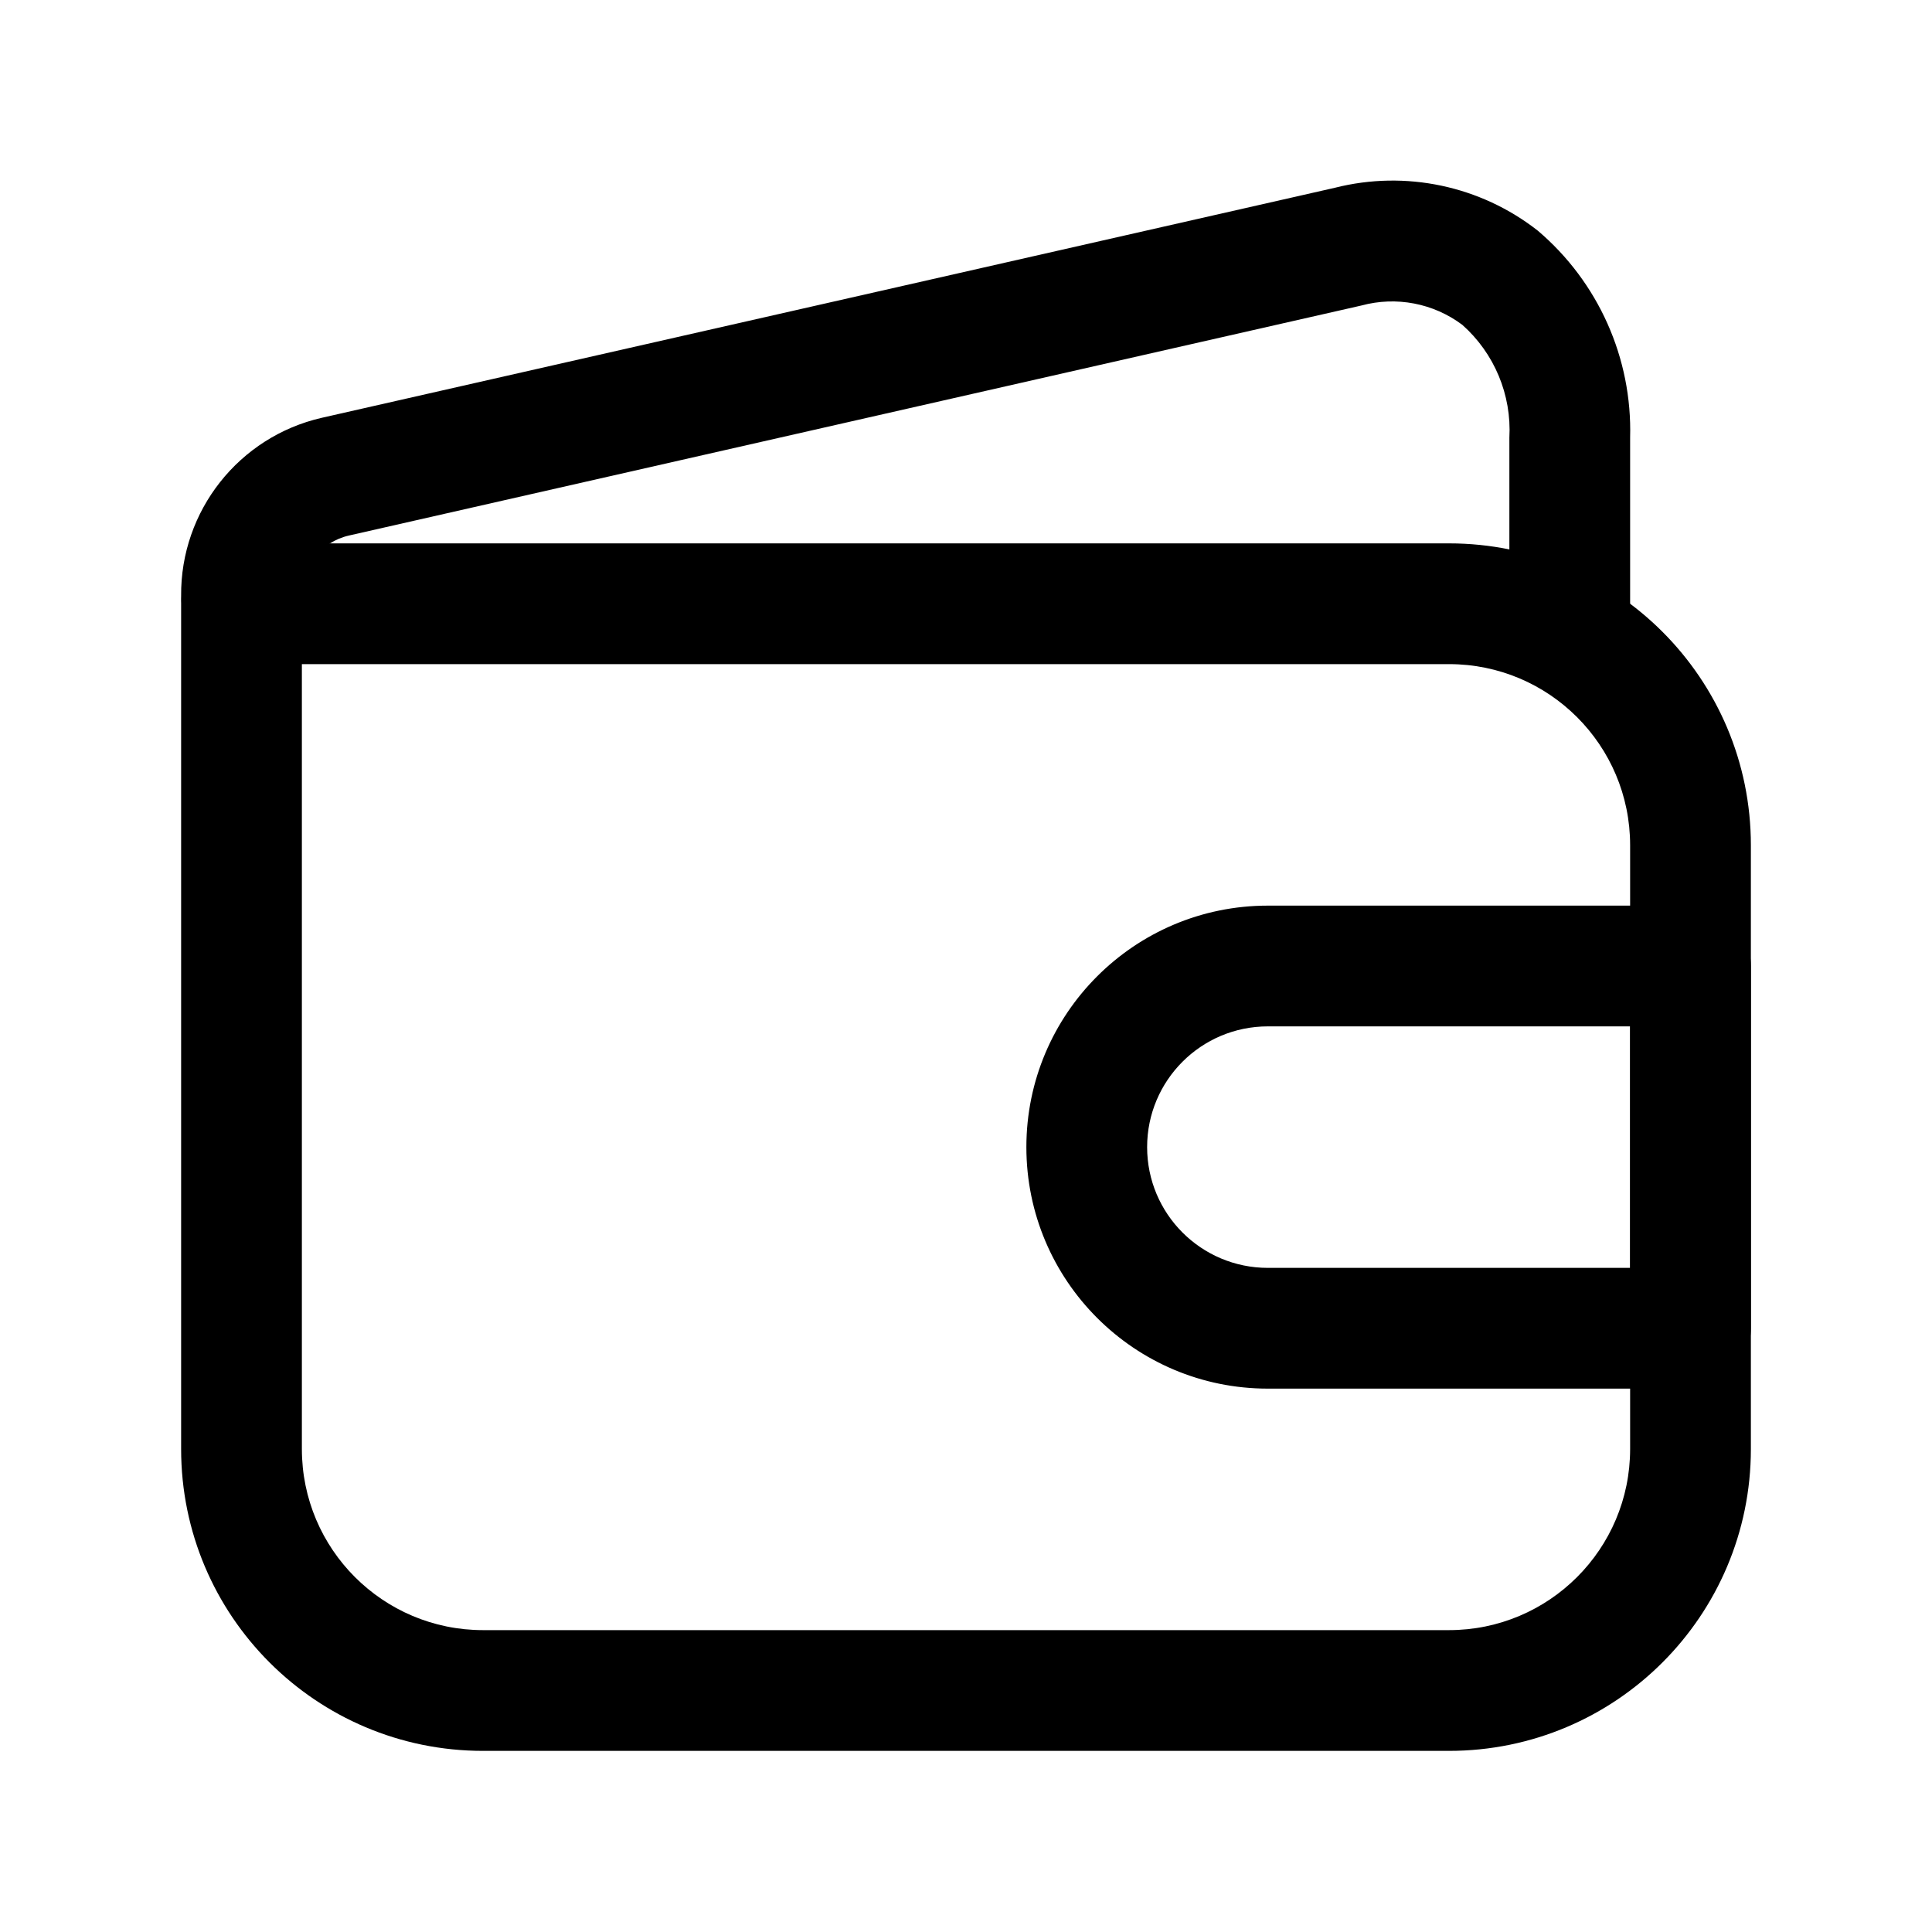
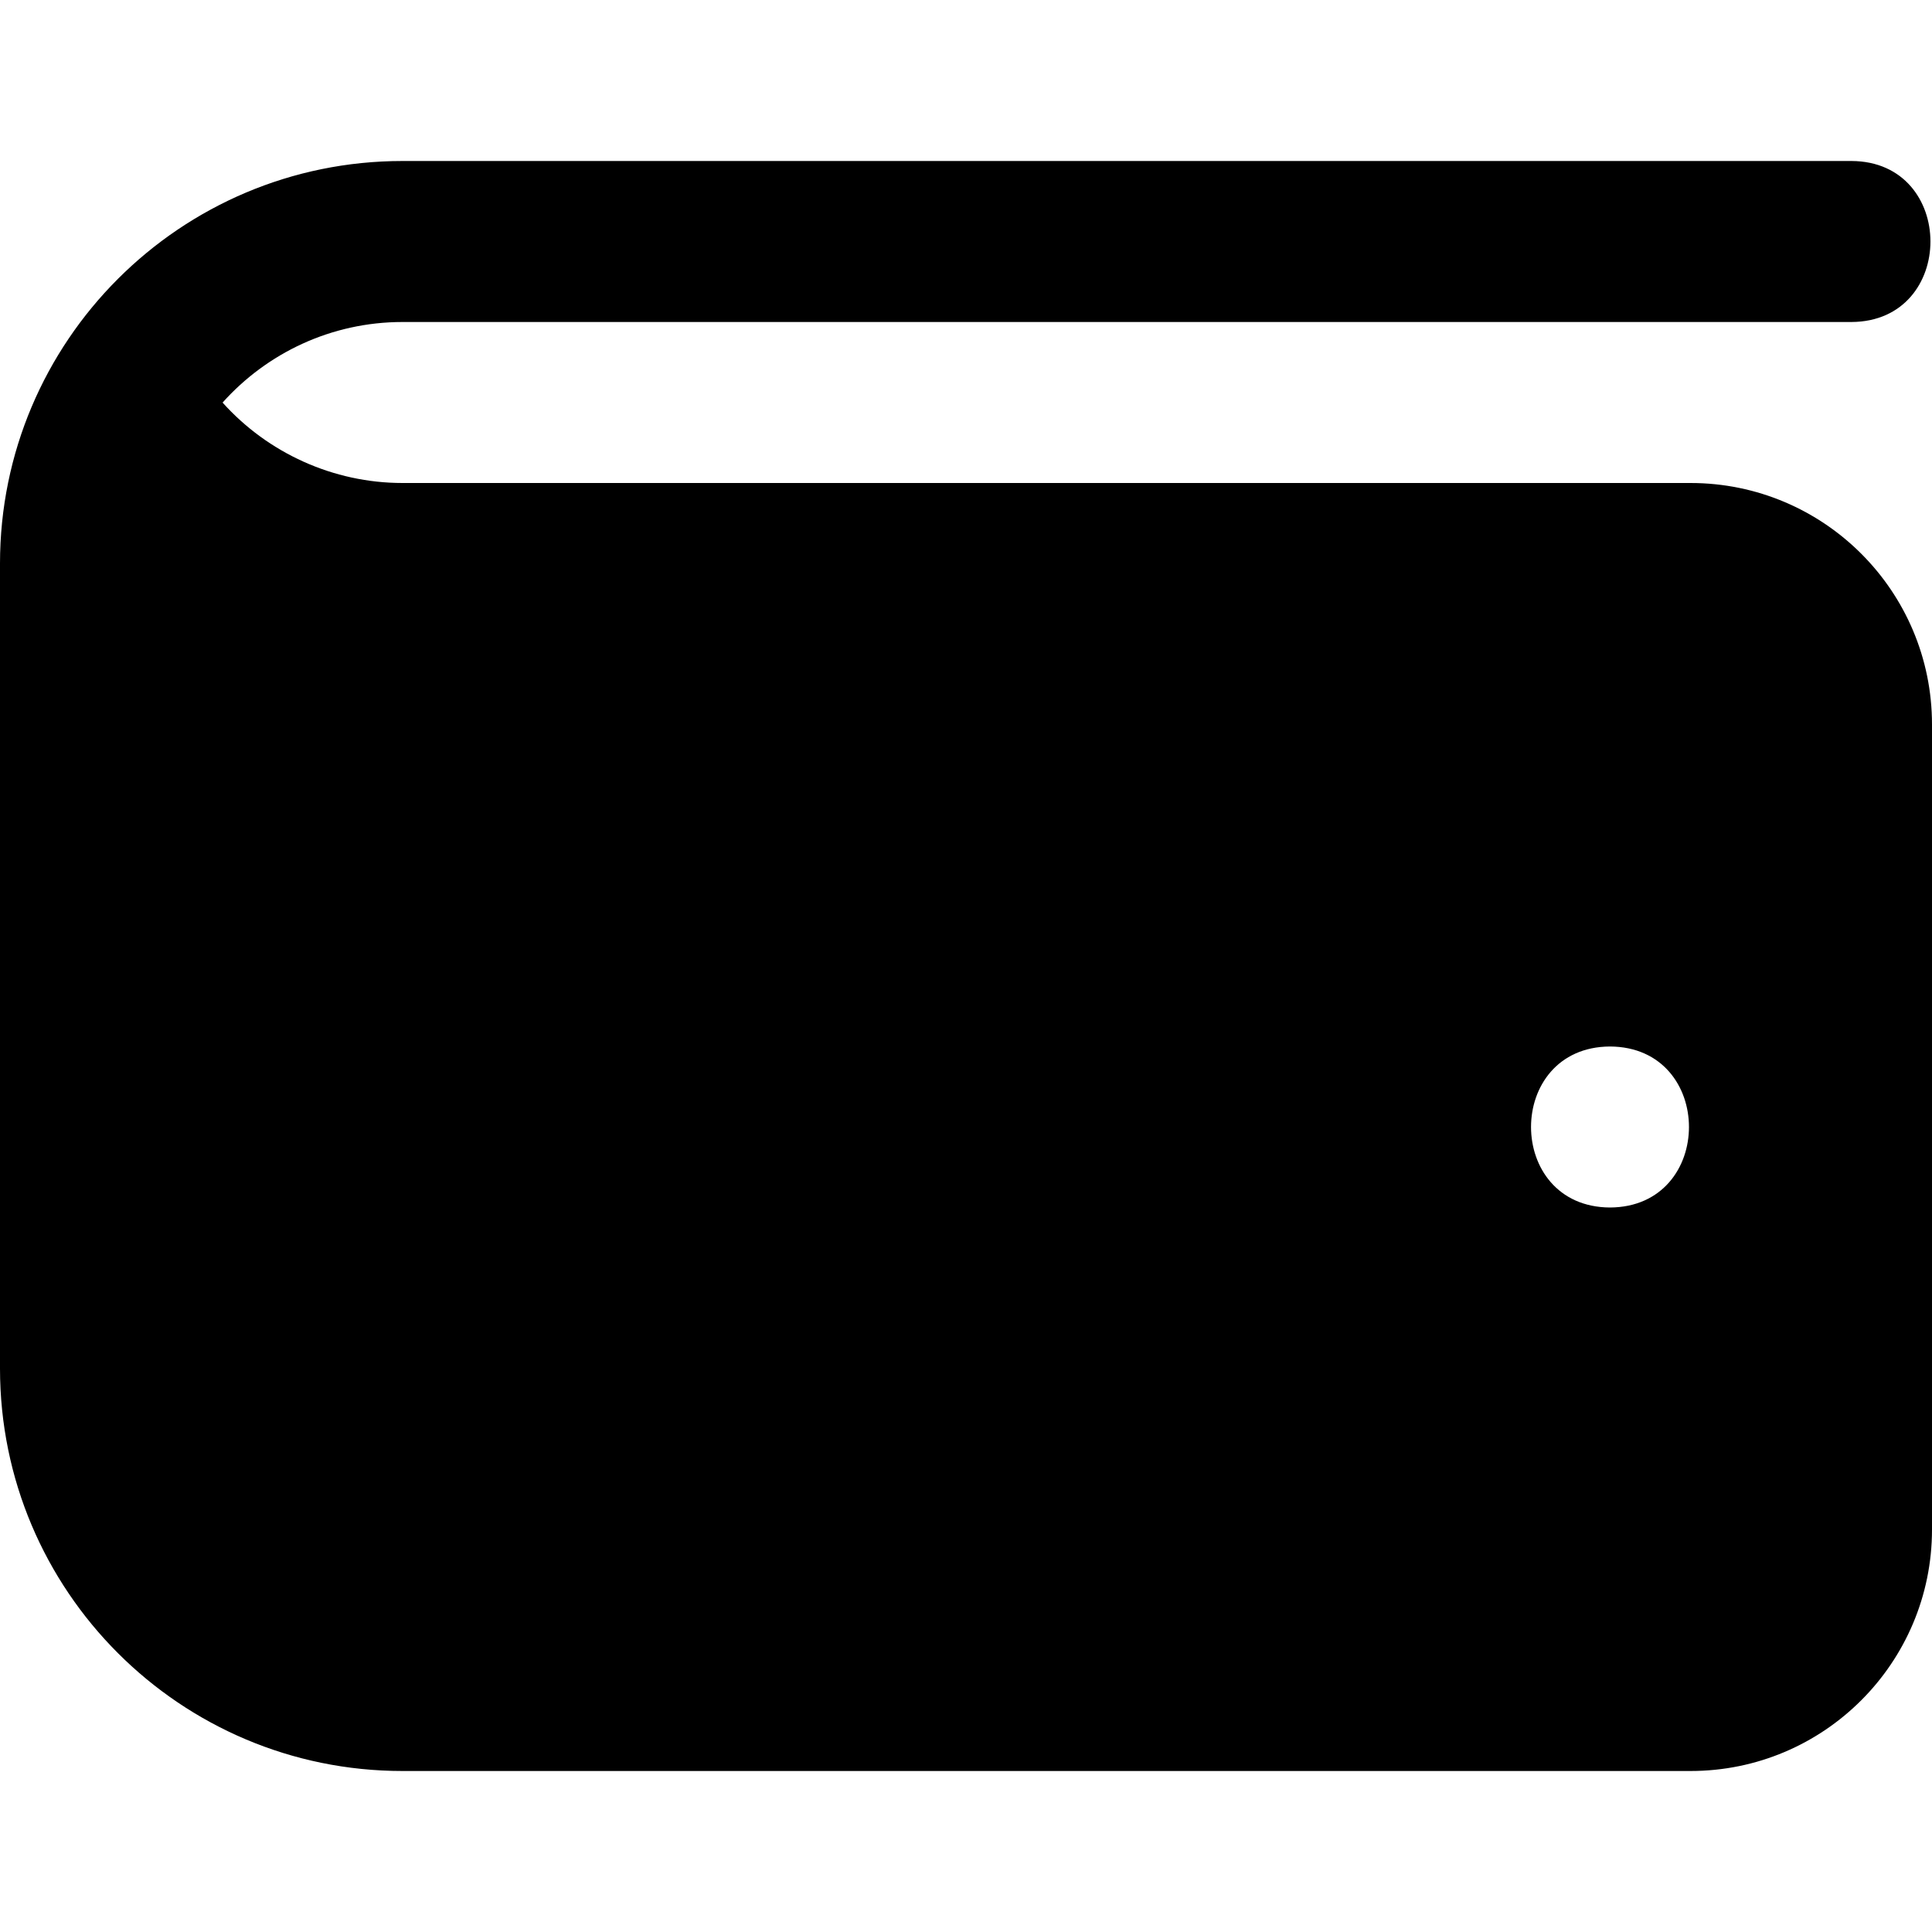
- <svg xmlns="http://www.w3.org/2000/svg" viewBox="0 0 32 32">
-   <defs>
-     <style>.cls-1{fill:none;}</style>
-   </defs>
-   <g data-name="Layer 2" id="Layer_2">
-     <path d="M24,29H8a5,5,0,0,1-5-5V10A1,1,0,0,1,4,9H24a5,5,0,0,1,5,5V24A5,5,0,0,1,24,29ZM5,11V24a3,3,0,0,0,3,3H24a3,3,0,0,0,3-3V14a3,3,0,0,0-3-3Z" />
-     <path d="M26,11a1,1,0,0,1-1-1V7.25a2.33,2.33,0,0,0-.78-1.87,1.94,1.94,0,0,0-1.67-.32L5.78,8.87a1,1,0,0,0-.78,1,1,1,0,0,1-2,0A3,3,0,0,1,5.33,6.92L22.11,3.11a3.9,3.9,0,0,1,3.36.71A4.34,4.34,0,0,1,27,7.25V10A1,1,0,0,1,26,11Z" />
-     <path d="M28,23H21a4,4,0,0,1,0-8h7a1,1,0,0,1,1,1v6A1,1,0,0,1,28,23Zm-7-6a2,2,0,0,0,0,4h6V17Z" />
-   </g>
-   <g id="frame">
-     <rect class="cls-1" height="32" width="32" />
-   </g>
+ <svg xmlns="http://www.w3.org/2000/svg" id="Layer_1" data-name="Layer 1" viewBox="0 0 24 24" width="512" height="512">
+   <path d="M21,6H5c-.859,0-1.672-.372-2.235-.999,.55-.614,1.349-1.001,2.235-1.001H23c1.308-.006,1.307-1.995,0-2H5C2.239,2,0,4.239,0,7v10c0,2.761,2.239,5,5,5H21c1.657,0,3-1.343,3-3V9c0-1.657-1.343-3-3-3Zm-1,9c-1.308-.006-1.308-1.994,0-2,1.308,.006,1.308,1.994,0,2Z" />
</svg>
